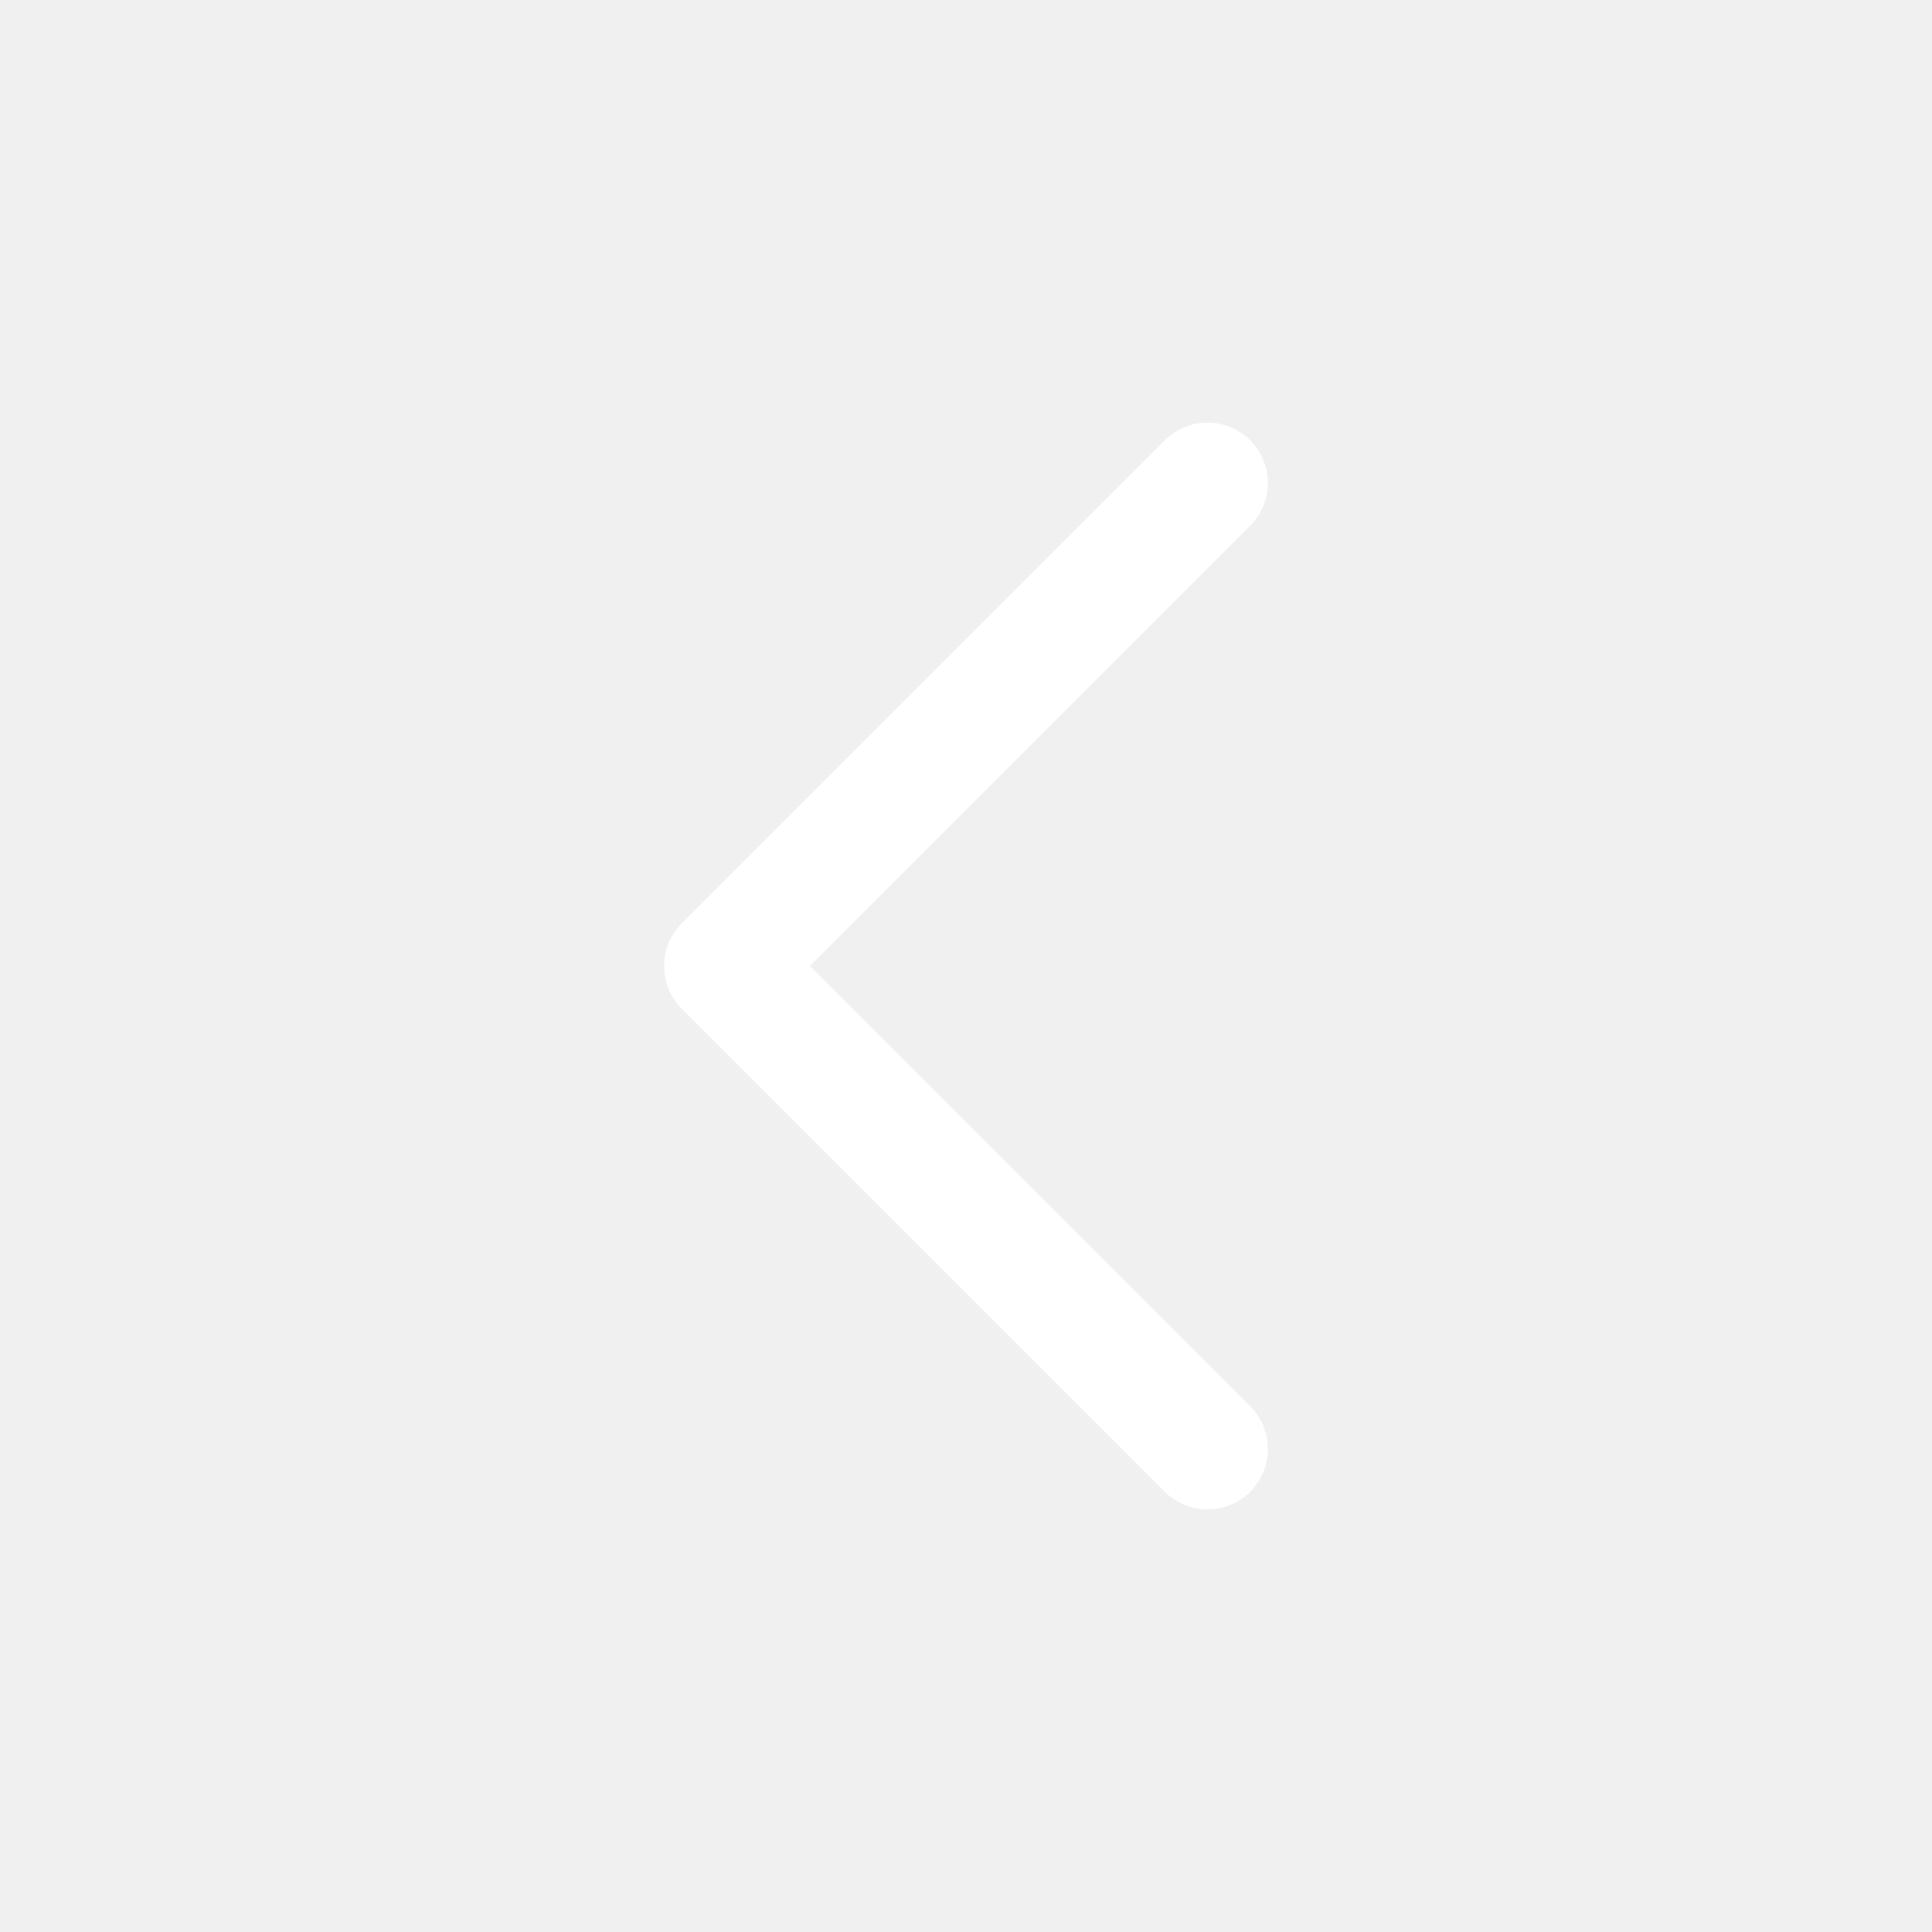
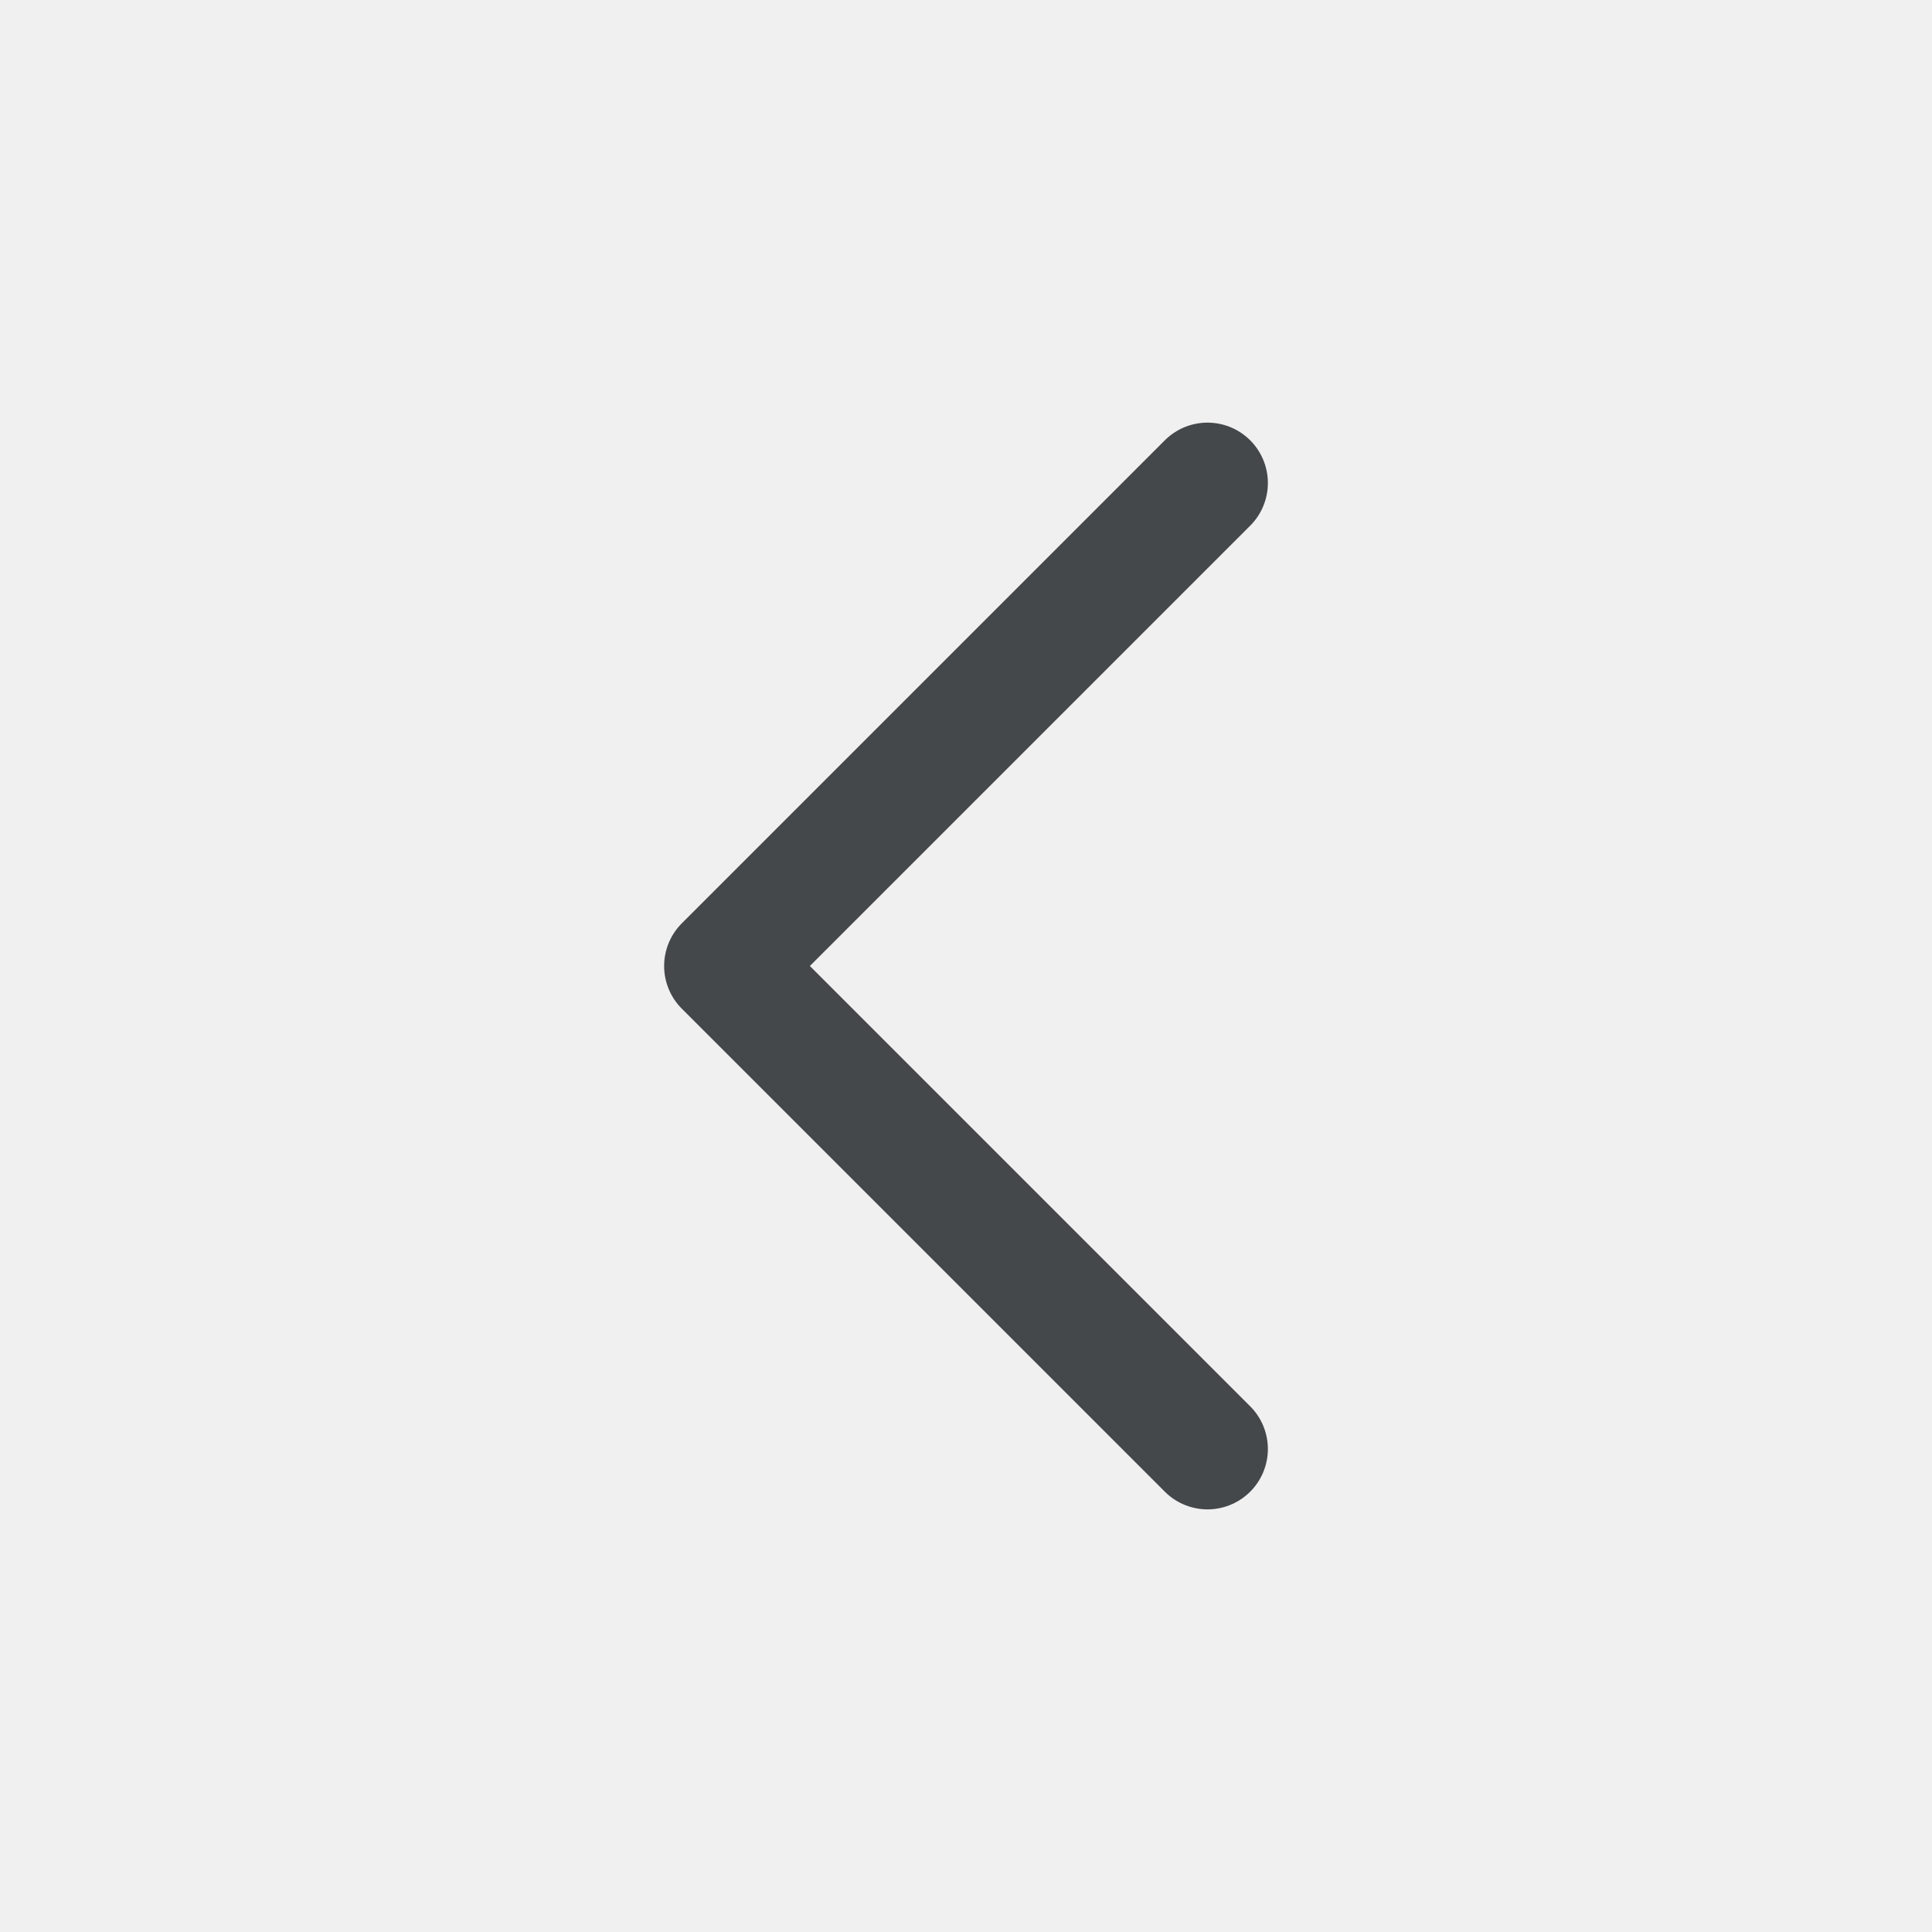
<svg xmlns="http://www.w3.org/2000/svg" preserveAspectRatio="none" overflow="visible" style="display: block;" width="24" height="24" viewBox="0 0 24 24" fill="none">
  <g id="chevron">
-     <path id="Vector" d="M15 6L9 12L15 18" stroke-width="1.5" stroke-linecap="round" stroke-linejoin="round" stroke="white" />
+     <path id="Vector" d="M15 6L9 12L15 18" stroke-width="1.5" stroke-linecap="round" stroke-linejoin="round" stroke="#45484B" />
  </g>
</svg>
